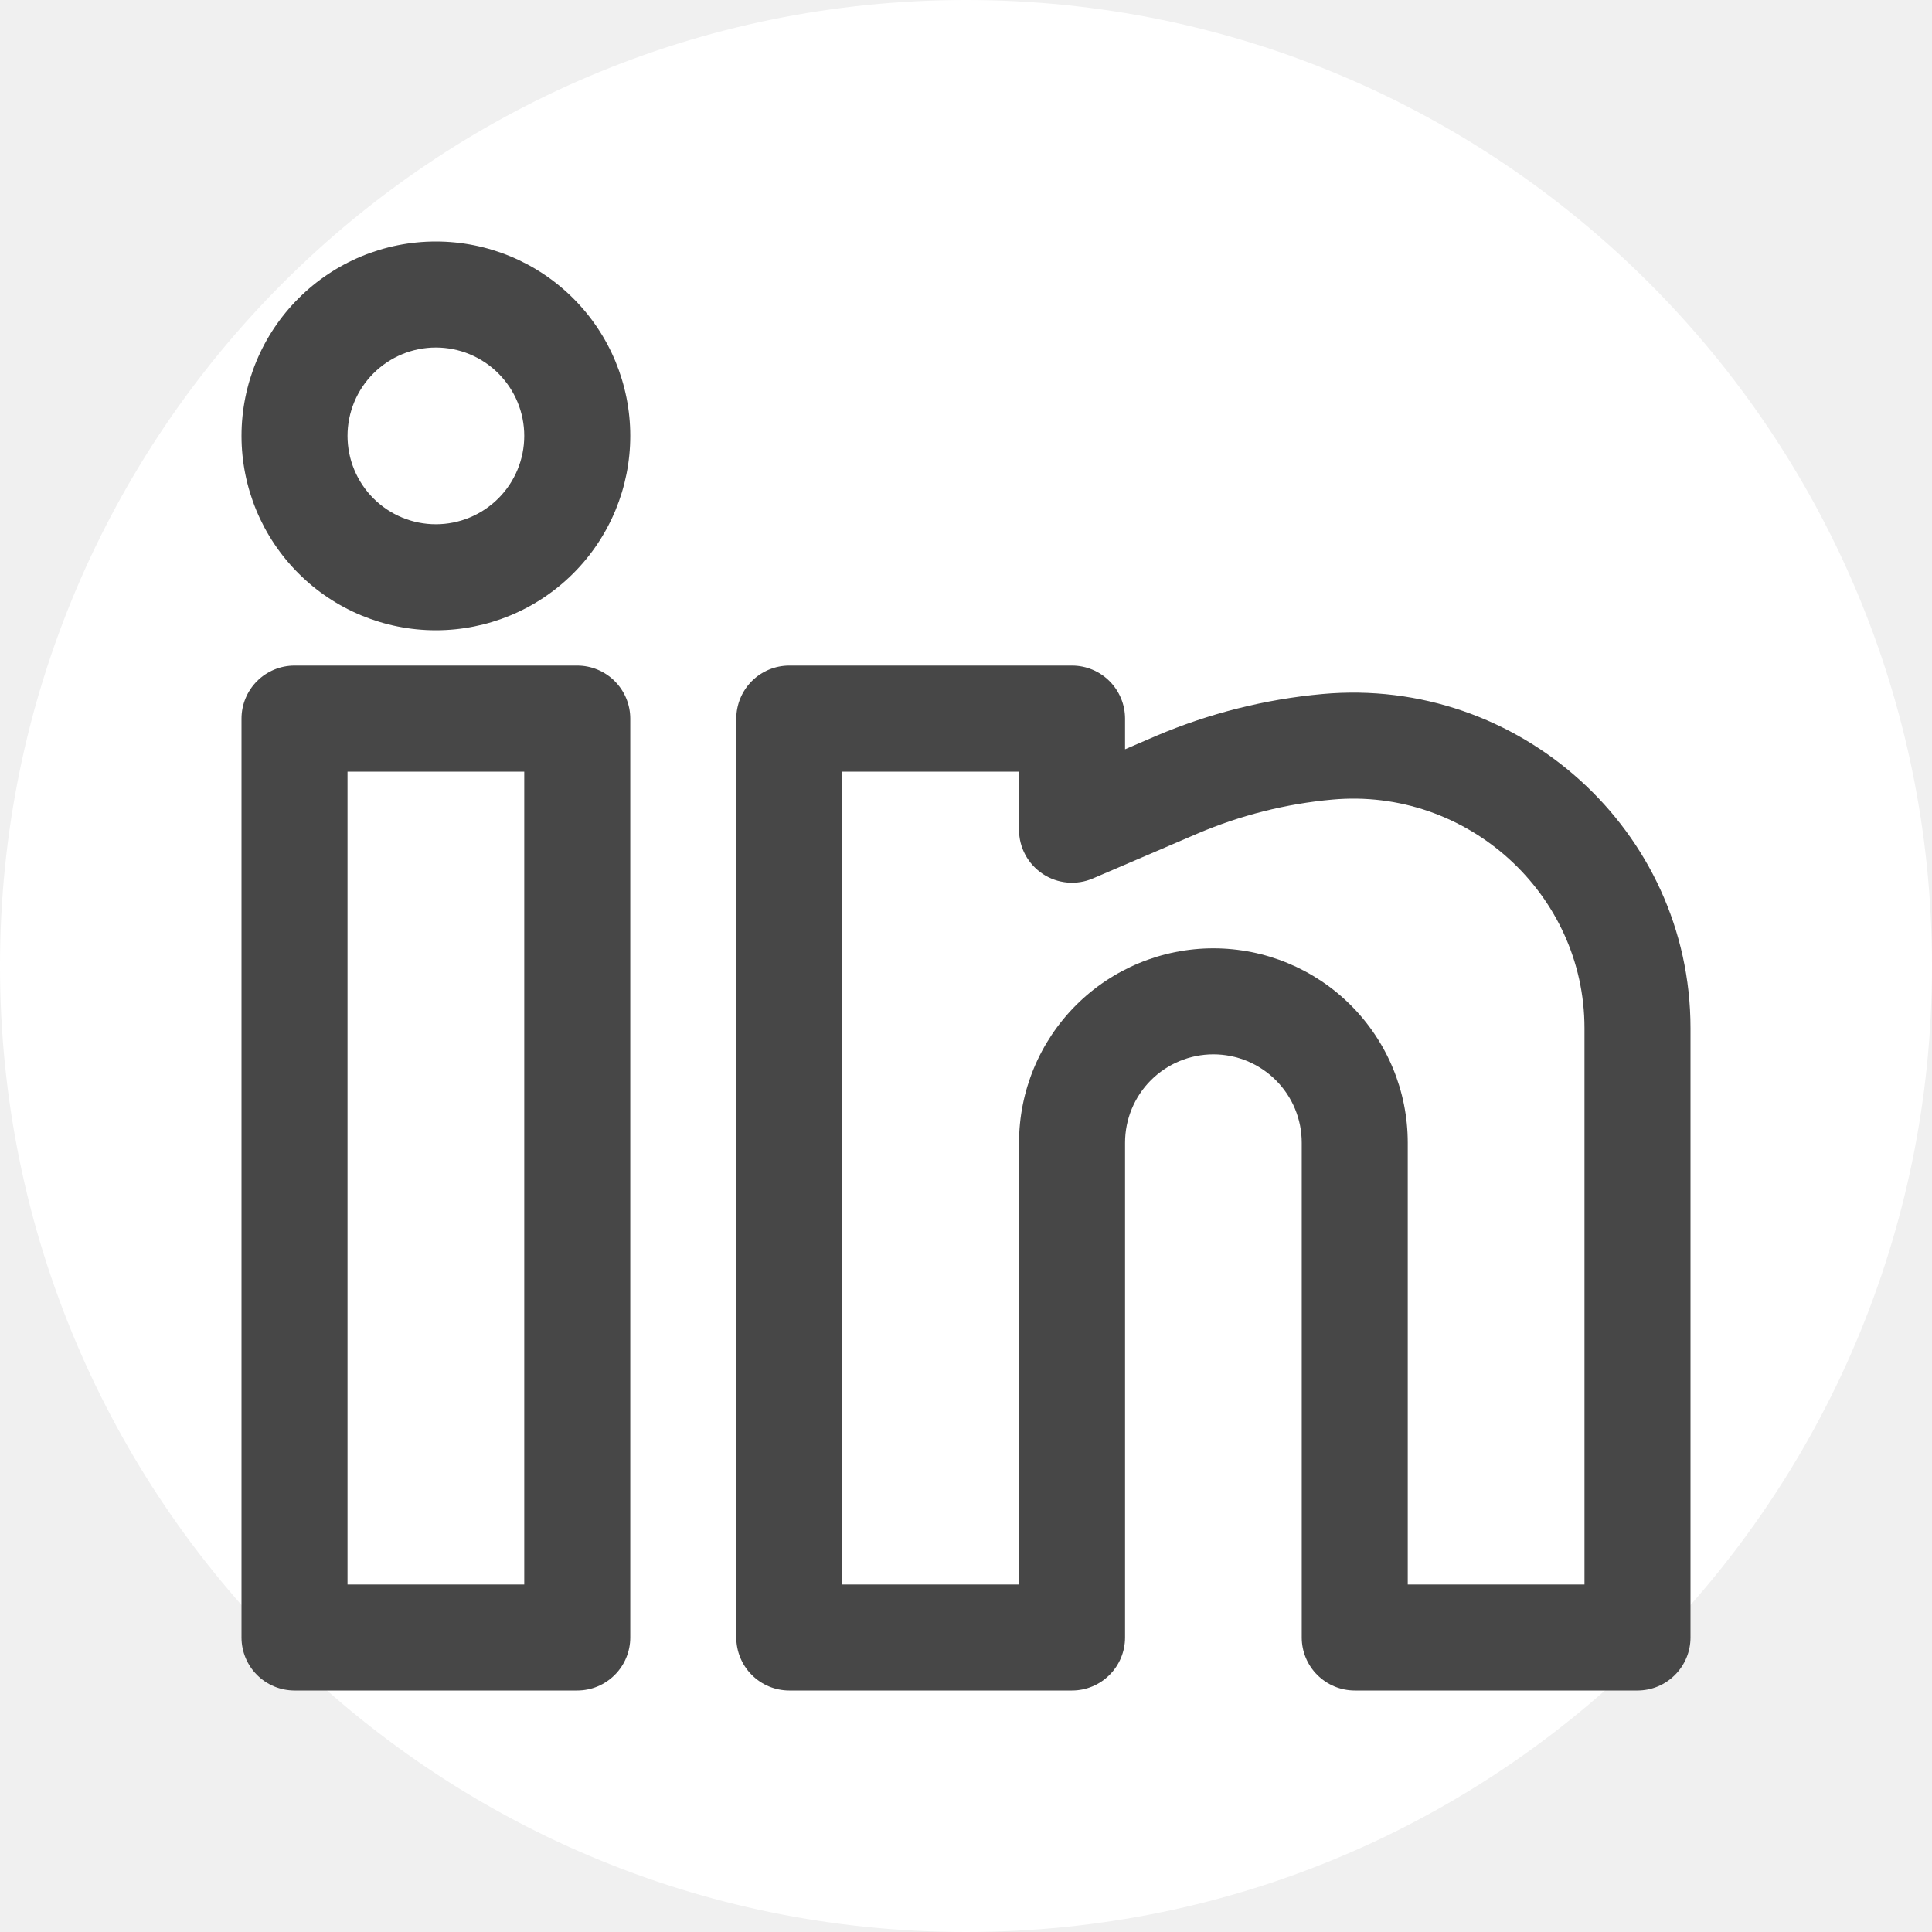
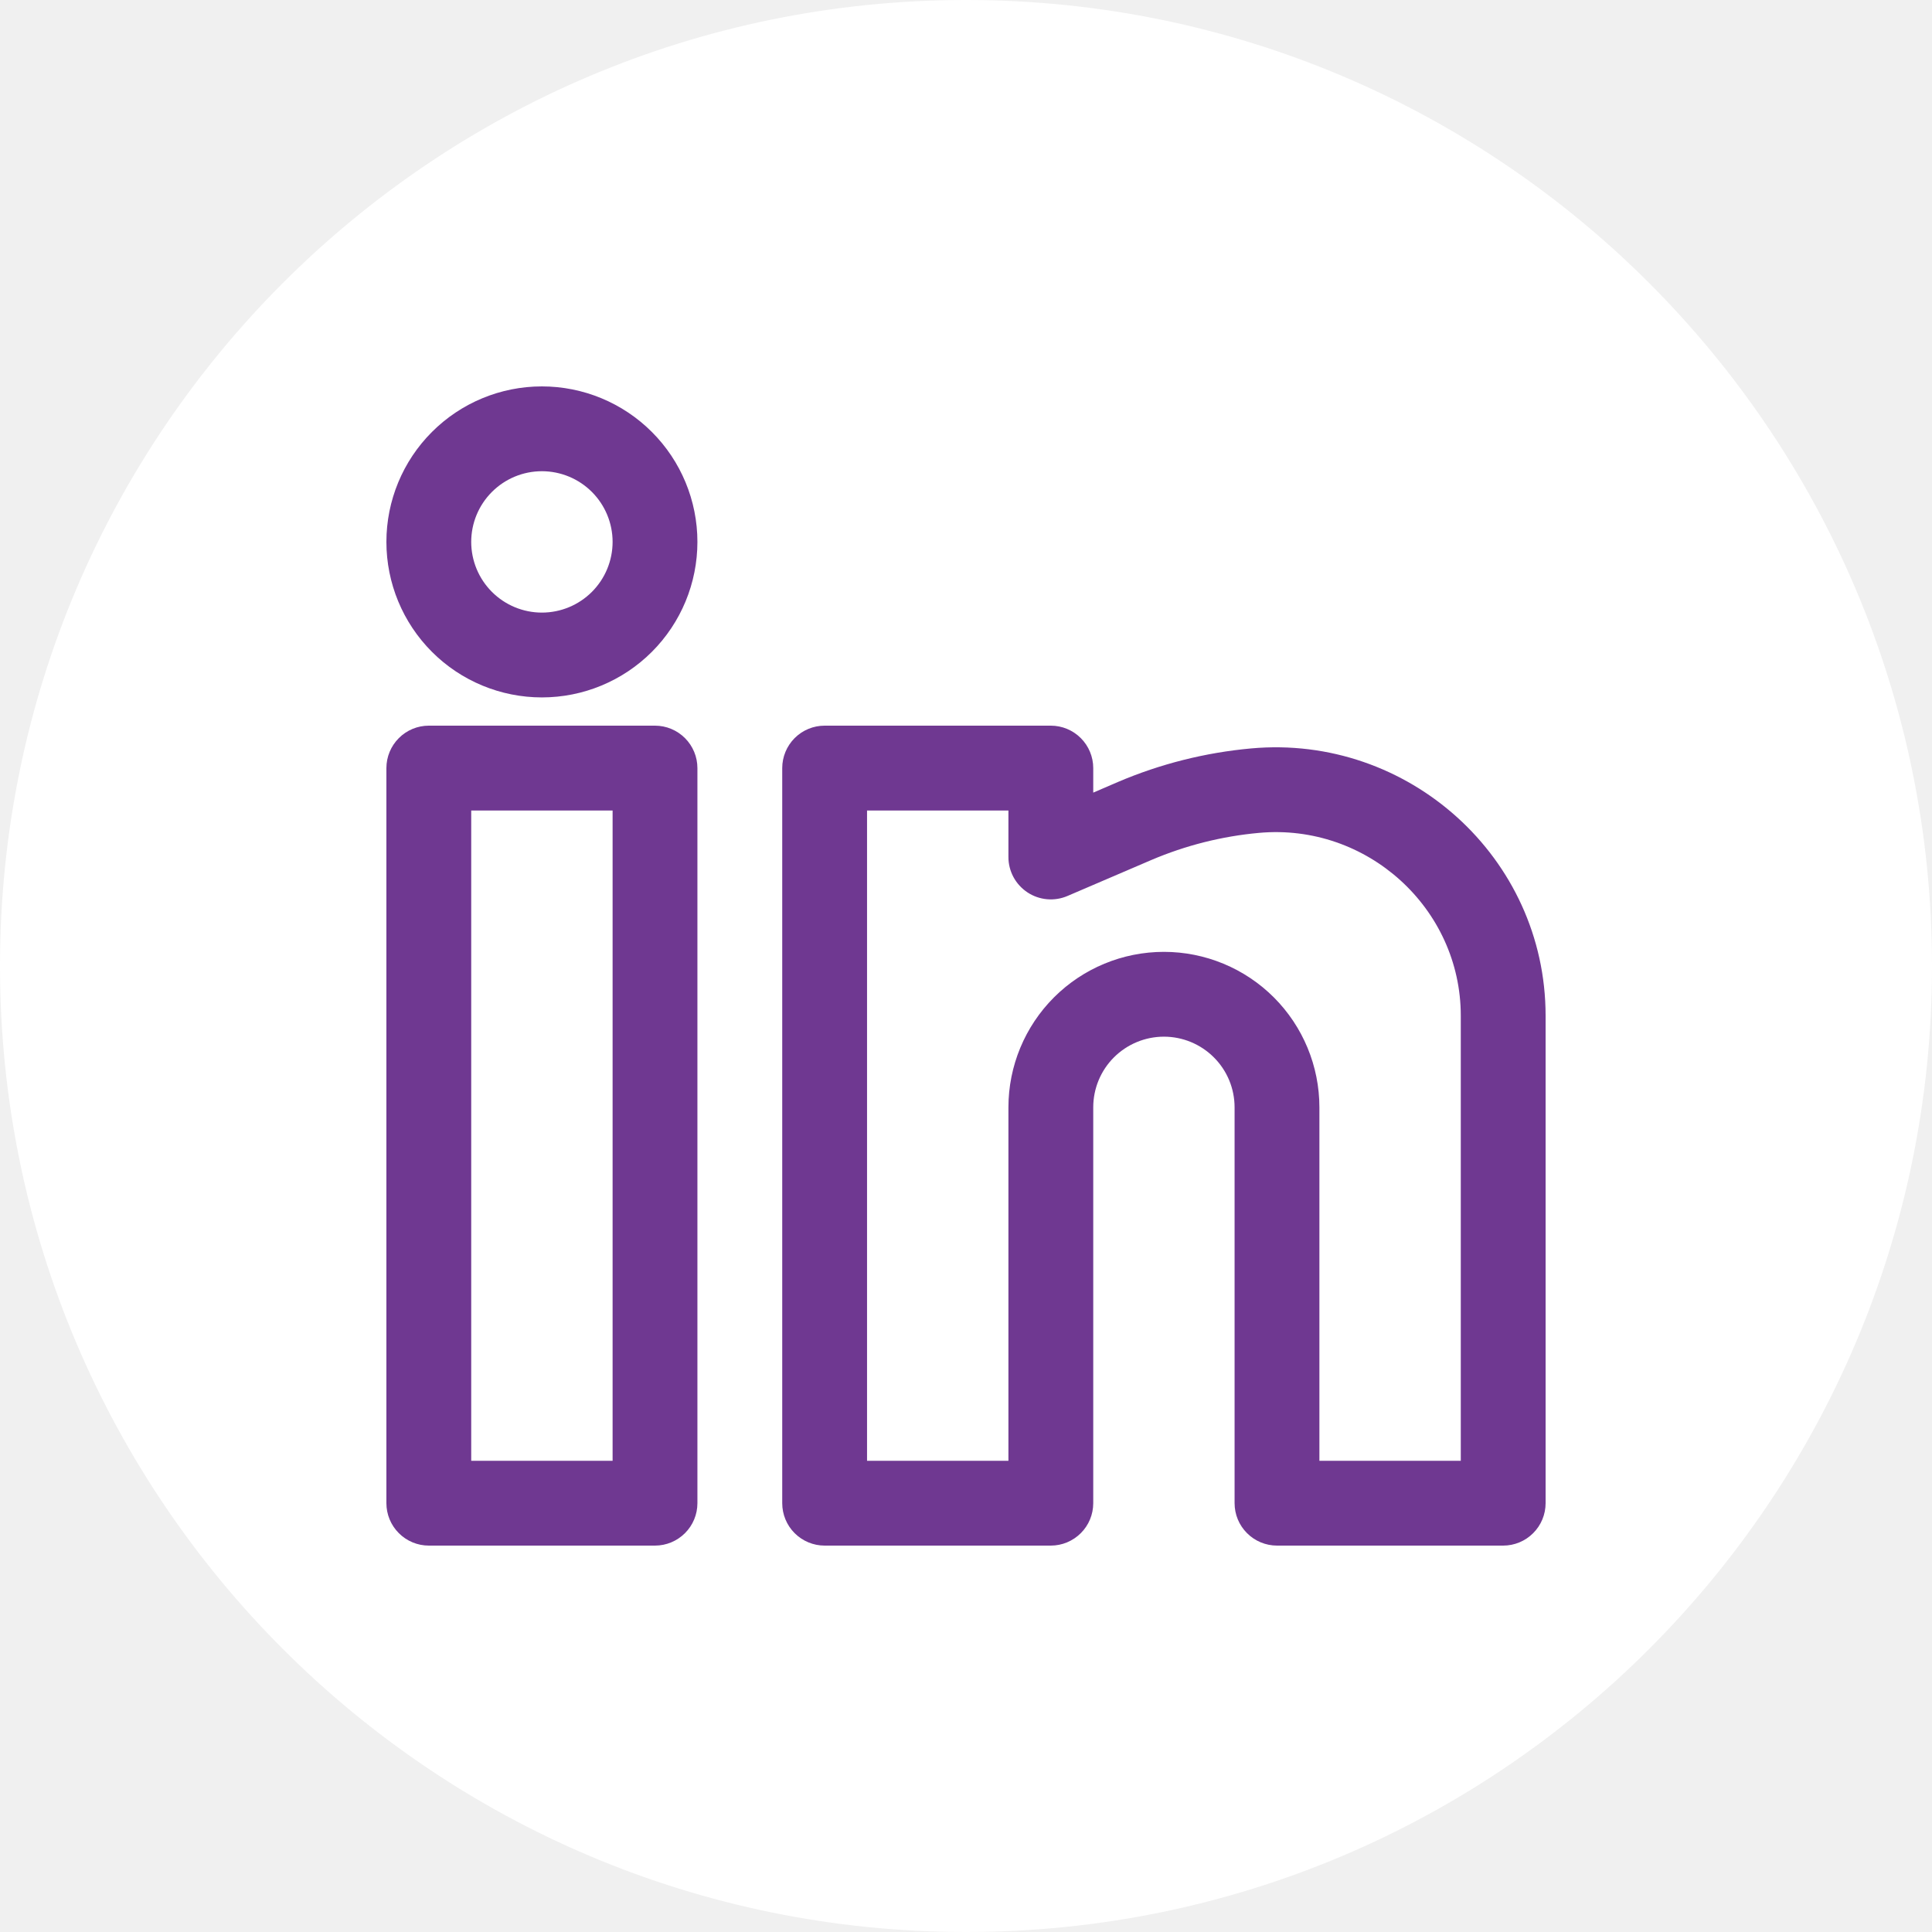
- <svg xmlns="http://www.w3.org/2000/svg" width="40" height="40" viewBox="0 0 40 40" fill="none">
-   <rect width="40" height="40" rx="20" fill="white" />
-   <path fill-rule="evenodd" clip-rule="evenodd" d="M9.024 5C7.957 5 6.933 5.424 6.179 6.179C5.424 6.933 5 7.957 5 9.024C5 10.092 5.424 11.115 6.179 11.87C6.933 12.625 7.957 13.049 9.024 13.049C10.092 13.049 11.115 12.625 11.87 11.87C12.625 11.115 13.049 10.092 13.049 9.024C13.049 7.957 12.625 6.933 11.87 6.179C11.115 5.424 10.092 5 9.024 5ZM7.195 9.024C7.195 8.539 7.388 8.074 7.731 7.731C8.074 7.388 8.539 7.195 9.024 7.195C9.51 7.195 9.975 7.388 10.318 7.731C10.661 8.074 10.854 8.539 10.854 9.024C10.854 9.51 10.661 9.975 10.318 10.318C9.975 10.661 9.51 10.854 9.024 10.854C8.539 10.854 8.074 10.661 7.731 10.318C7.388 9.975 7.195 9.51 7.195 9.024ZM5 14.878C5 14.587 5.116 14.308 5.321 14.102C5.527 13.896 5.806 13.78 6.098 13.78H11.951C12.242 13.78 12.521 13.896 12.727 14.102C12.933 14.308 13.049 14.587 13.049 14.878V33.902C13.049 34.194 12.933 34.473 12.727 34.678C12.521 34.884 12.242 35 11.951 35H6.098C5.806 35 5.527 34.884 5.321 34.678C5.116 34.473 5 34.194 5 33.902V14.878ZM7.195 15.976V32.805H10.854V15.976H7.195ZM15.244 14.878C15.244 14.587 15.36 14.308 15.565 14.102C15.771 13.896 16.05 13.78 16.341 13.78H22.195C22.486 13.78 22.765 13.896 22.971 14.102C23.177 14.308 23.293 14.587 23.293 14.878V15.513L23.929 15.239C25.027 14.771 26.191 14.477 27.38 14.369C31.441 14 35 17.19 35 21.288V33.902C35 34.194 34.884 34.473 34.678 34.678C34.473 34.884 34.194 35 33.902 35H28.049C27.758 35 27.479 34.884 27.273 34.678C27.067 34.473 26.951 34.194 26.951 33.902V23.659C26.951 23.173 26.759 22.708 26.415 22.365C26.072 22.022 25.607 21.829 25.122 21.829C24.637 21.829 24.172 22.022 23.828 22.365C23.485 22.708 23.293 23.173 23.293 23.659V33.902C23.293 34.194 23.177 34.473 22.971 34.678C22.765 34.884 22.486 35 22.195 35H16.341C16.05 35 15.771 34.884 15.565 34.678C15.36 34.473 15.244 34.194 15.244 33.902V14.878ZM17.439 15.976V32.805H21.098V23.659C21.098 22.591 21.522 21.568 22.276 20.813C23.031 20.058 24.055 19.634 25.122 19.634C26.189 19.634 27.213 20.058 27.968 20.813C28.722 21.568 29.146 22.591 29.146 23.659V32.805H32.805V21.288C32.805 18.502 30.374 16.3 27.581 16.555C26.621 16.642 25.681 16.88 24.794 17.258L22.628 18.187C22.461 18.259 22.279 18.288 22.098 18.272C21.917 18.256 21.742 18.195 21.591 18.095C21.439 17.994 21.314 17.858 21.228 17.698C21.142 17.538 21.097 17.359 21.098 17.177V15.976H17.439Z" fill="#474747" />
+ <svg xmlns="http://www.w3.org/2000/svg" width="50" height="50" viewBox="0 0 50 50" fill="none">
+   <rect width="50" height="50" rx="25" fill="white" />
+   <path fill-rule="evenodd" clip-rule="evenodd" d="M14.024 10C12.957 10 11.933 10.424 11.179 11.179C10.424 11.933 10 12.957 10 14.024C10 15.092 10.424 16.115 11.179 16.87C11.933 17.625 12.957 18.049 14.024 18.049C15.092 18.049 16.115 17.625 16.87 16.87C17.625 16.115 18.049 15.092 18.049 14.024C18.049 12.957 17.625 11.933 16.87 11.179C16.115 10.424 15.092 10 14.024 10ZM12.195 14.024C12.195 13.539 12.388 13.074 12.731 12.731C13.074 12.388 13.539 12.195 14.024 12.195C14.509 12.195 14.975 12.388 15.318 12.731C15.661 13.074 15.854 13.539 15.854 14.024C15.854 14.509 15.661 14.975 15.318 15.318C14.975 15.661 14.509 15.854 14.024 15.854C13.539 15.854 13.074 15.661 12.731 15.318C12.388 14.975 12.195 14.509 12.195 14.024ZM10 19.878C10 19.587 10.116 19.308 10.322 19.102C10.527 18.896 10.806 18.78 11.098 18.78H16.951C17.242 18.78 17.521 18.896 17.727 19.102C17.933 19.308 18.049 19.587 18.049 19.878V38.902C18.049 39.194 17.933 39.473 17.727 39.678C17.521 39.884 17.242 40 16.951 40H11.098C10.806 40 10.527 39.884 10.322 39.678C10.116 39.473 10 39.194 10 38.902V19.878ZM12.195 20.976V37.805H15.854V20.976H12.195ZM20.244 19.878C20.244 19.587 20.36 19.308 20.565 19.102C20.771 18.896 21.05 18.78 21.341 18.78H27.195C27.486 18.78 27.765 18.896 27.971 19.102C28.177 19.308 28.293 19.587 28.293 19.878V20.513L28.929 20.239C30.027 19.77 31.191 19.477 32.38 19.369C36.441 19 40 22.19 40 26.288V38.902C40 39.194 39.884 39.473 39.678 39.678C39.473 39.884 39.194 40 38.902 40H33.049C32.758 40 32.478 39.884 32.273 39.678C32.067 39.473 31.951 39.194 31.951 38.902V28.659C31.951 28.173 31.759 27.708 31.415 27.365C31.072 27.022 30.607 26.829 30.122 26.829C29.637 26.829 29.172 27.022 28.828 27.365C28.485 27.708 28.293 28.173 28.293 28.659V38.902C28.293 39.194 28.177 39.473 27.971 39.678C27.765 39.884 27.486 40 27.195 40H21.341C21.05 40 20.771 39.884 20.565 39.678C20.36 39.473 20.244 39.194 20.244 38.902V19.878ZM22.439 20.976V37.805H26.098V28.659C26.098 27.591 26.522 26.568 27.276 25.813C28.031 25.058 29.055 24.634 30.122 24.634C31.189 24.634 32.213 25.058 32.968 25.813C33.722 26.568 34.146 27.591 34.146 28.659V37.805H37.805V26.288C37.805 23.502 35.374 21.3 32.581 21.555C31.621 21.642 30.681 21.88 29.794 22.258L27.628 23.187C27.461 23.259 27.279 23.288 27.098 23.272C26.917 23.256 26.742 23.195 26.591 23.095C26.439 22.994 26.314 22.858 26.228 22.698C26.142 22.538 26.097 22.359 26.098 22.177V20.976H22.439Z" fill="#6F3891" />
</svg>
